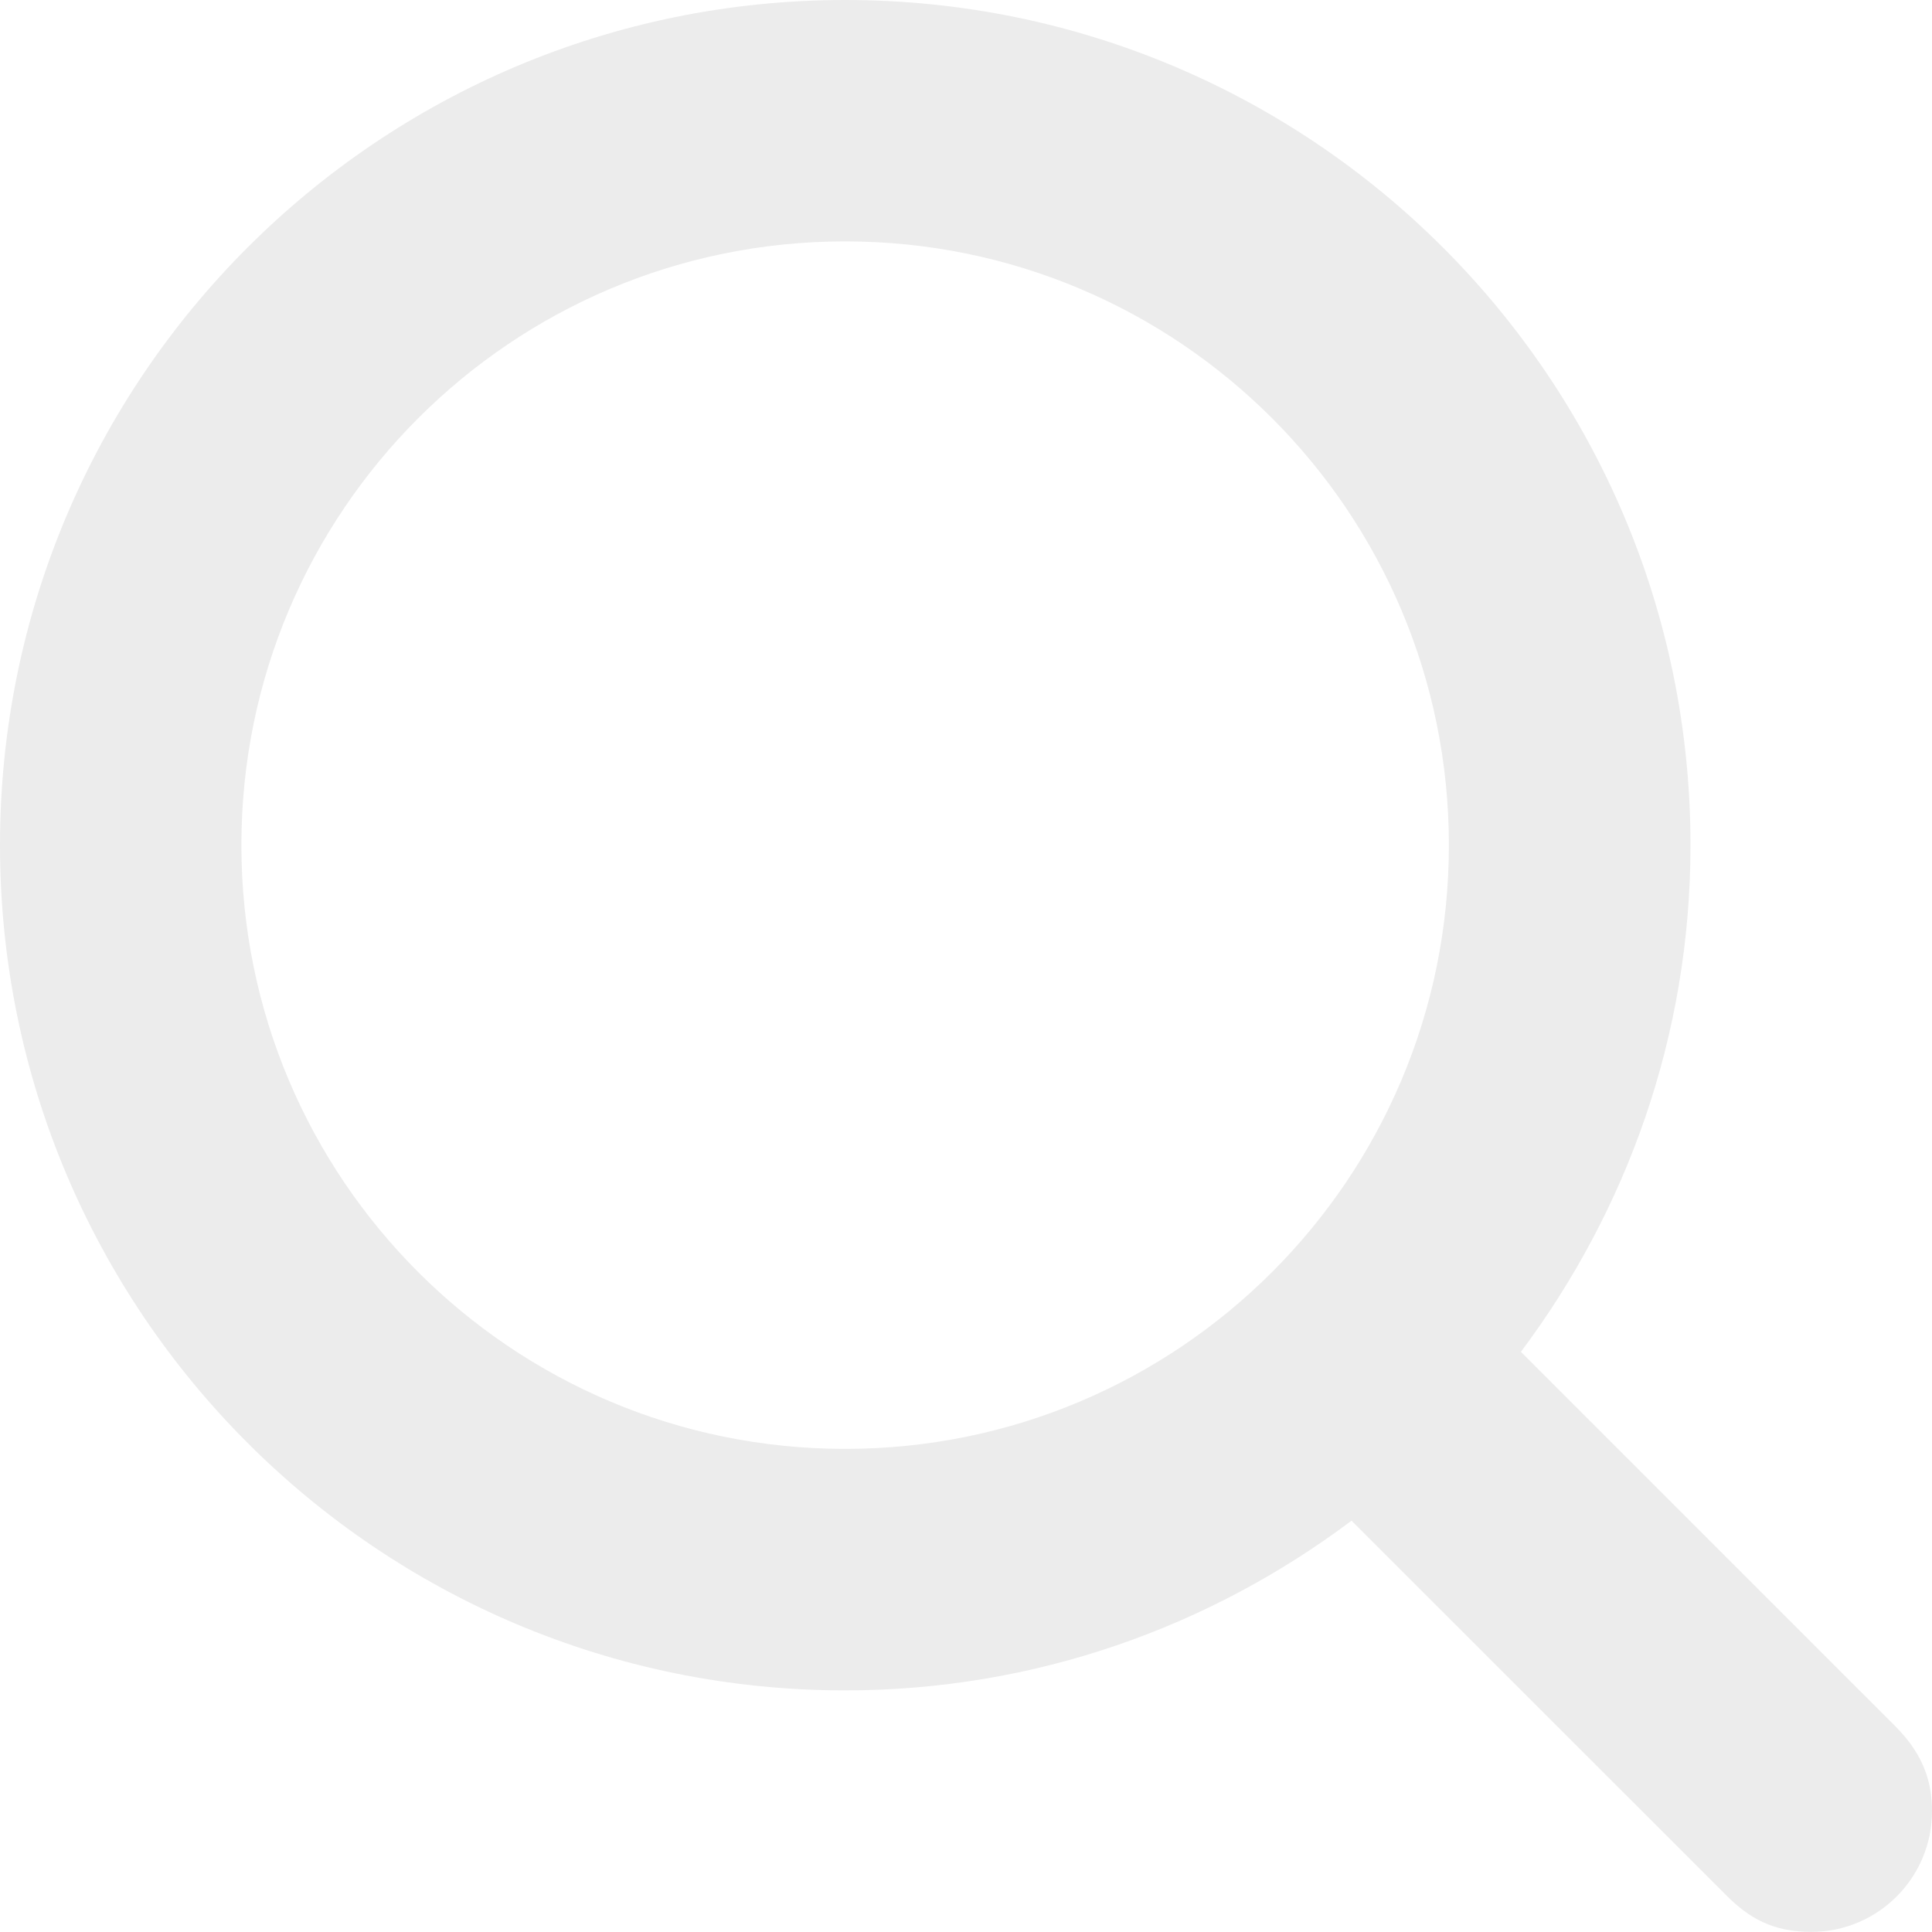
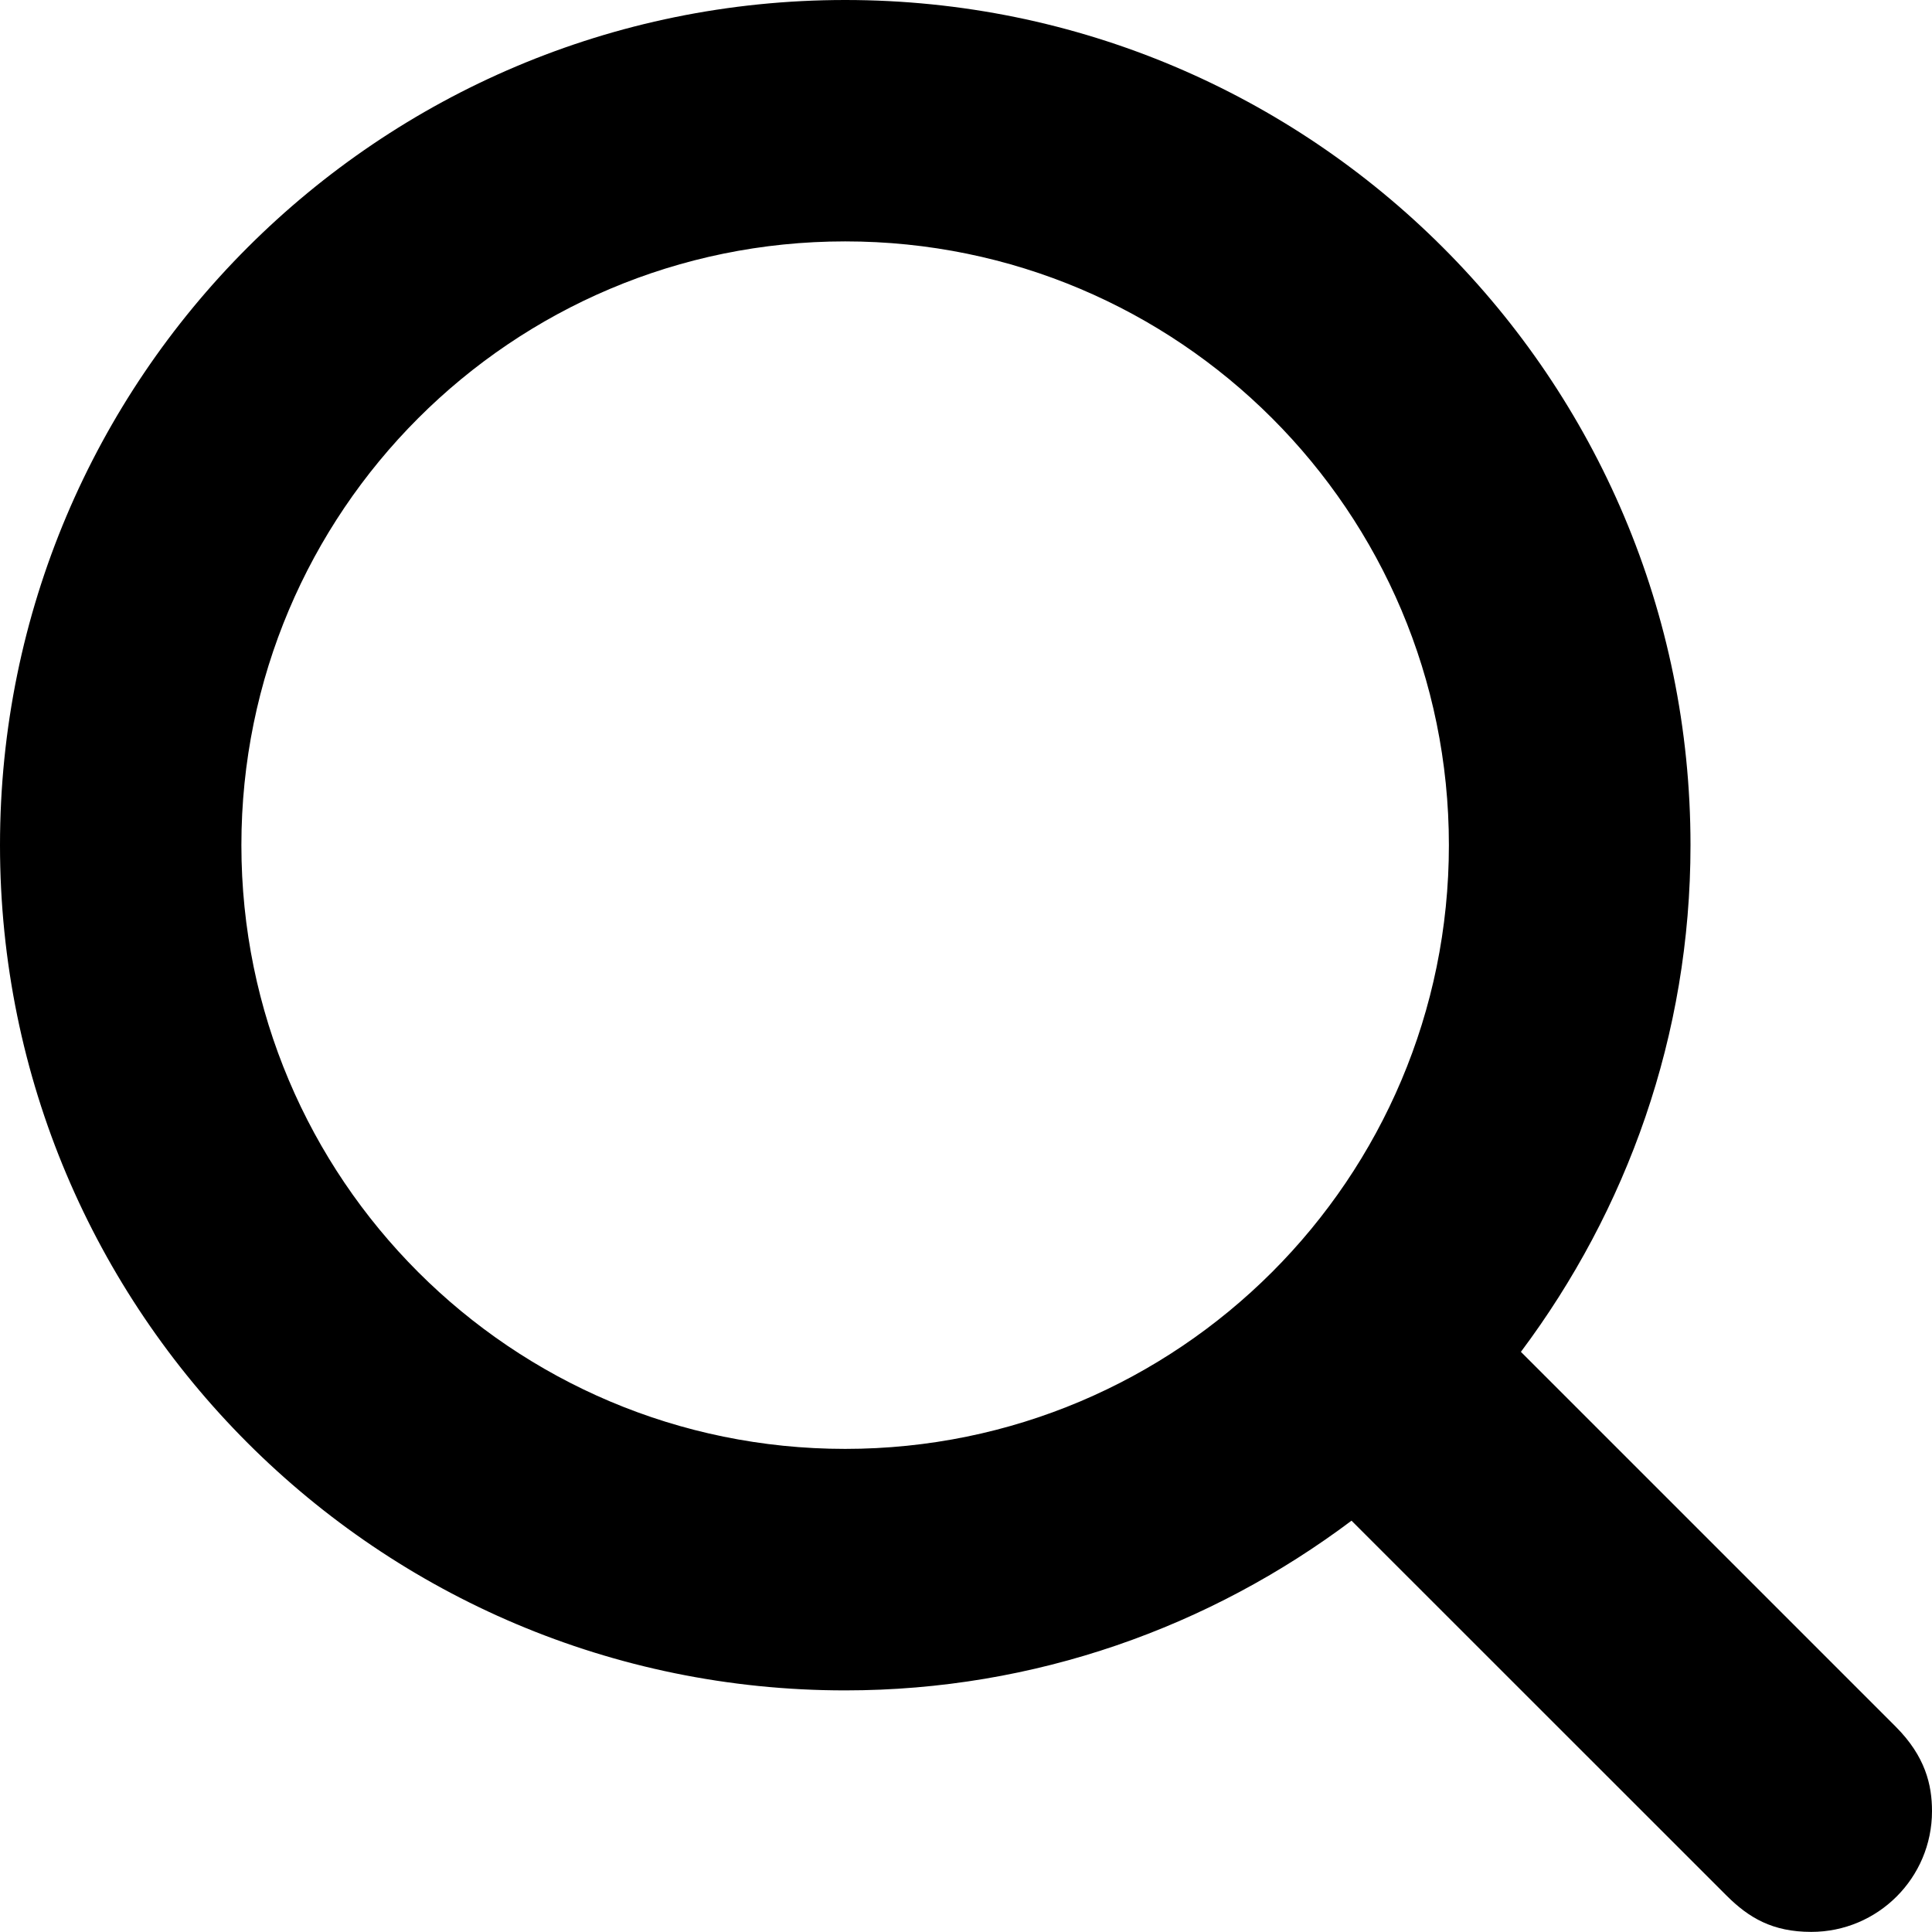
<svg xmlns="http://www.w3.org/2000/svg" version="1.1" id="Layer_1" x="0px" y="0px" width="18px" height="18px" viewBox="-0.8 -0.8 17.6 17.6" enable-background="new -0.8 -0.8 17.6 17.6" xml:space="preserve">
-   <path fill="#ececec" d="M16.47,14.93l-3.415-3.415C14.02,10.226,14.6,8.634,14.6,6.899c0-4.253-3.447-7.699-7.7-7.699 S-0.8,2.646-0.8,6.899s3.446,7.7,7.699,7.7c1.734,0,3.326-0.58,4.613-1.546l3.417,3.416c0.203,0.202,0.418,0.33,0.771,0.33 c0.607,0,1.1-0.492,1.1-1.1C16.8,15.459,16.739,15.2,16.47,14.93z M1.399,6.899c0-3.038,2.462-5.5,5.5-5.5s5.5,2.462,5.5,5.5 s-2.462,5.5-5.5,5.5S1.399,9.938,1.399,6.899z" />
+   <path d="M16.47,14.93l-3.415-3.415C14.02,10.226,14.6,8.634,14.6,6.899c0-4.253-3.447-7.699-7.7-7.699 S-0.8,2.646-0.8,6.899s3.446,7.7,7.699,7.7c1.734,0,3.326-0.58,4.613-1.546l3.417,3.416c0.203,0.202,0.418,0.33,0.771,0.33 c0.607,0,1.1-0.492,1.1-1.1C16.8,15.459,16.739,15.2,16.47,14.93z M1.399,6.899c0-3.038,2.462-5.5,5.5-5.5s5.5,2.462,5.5,5.5 s-2.462,5.5-5.5,5.5S1.399,9.938,1.399,6.899z" />
</svg>
